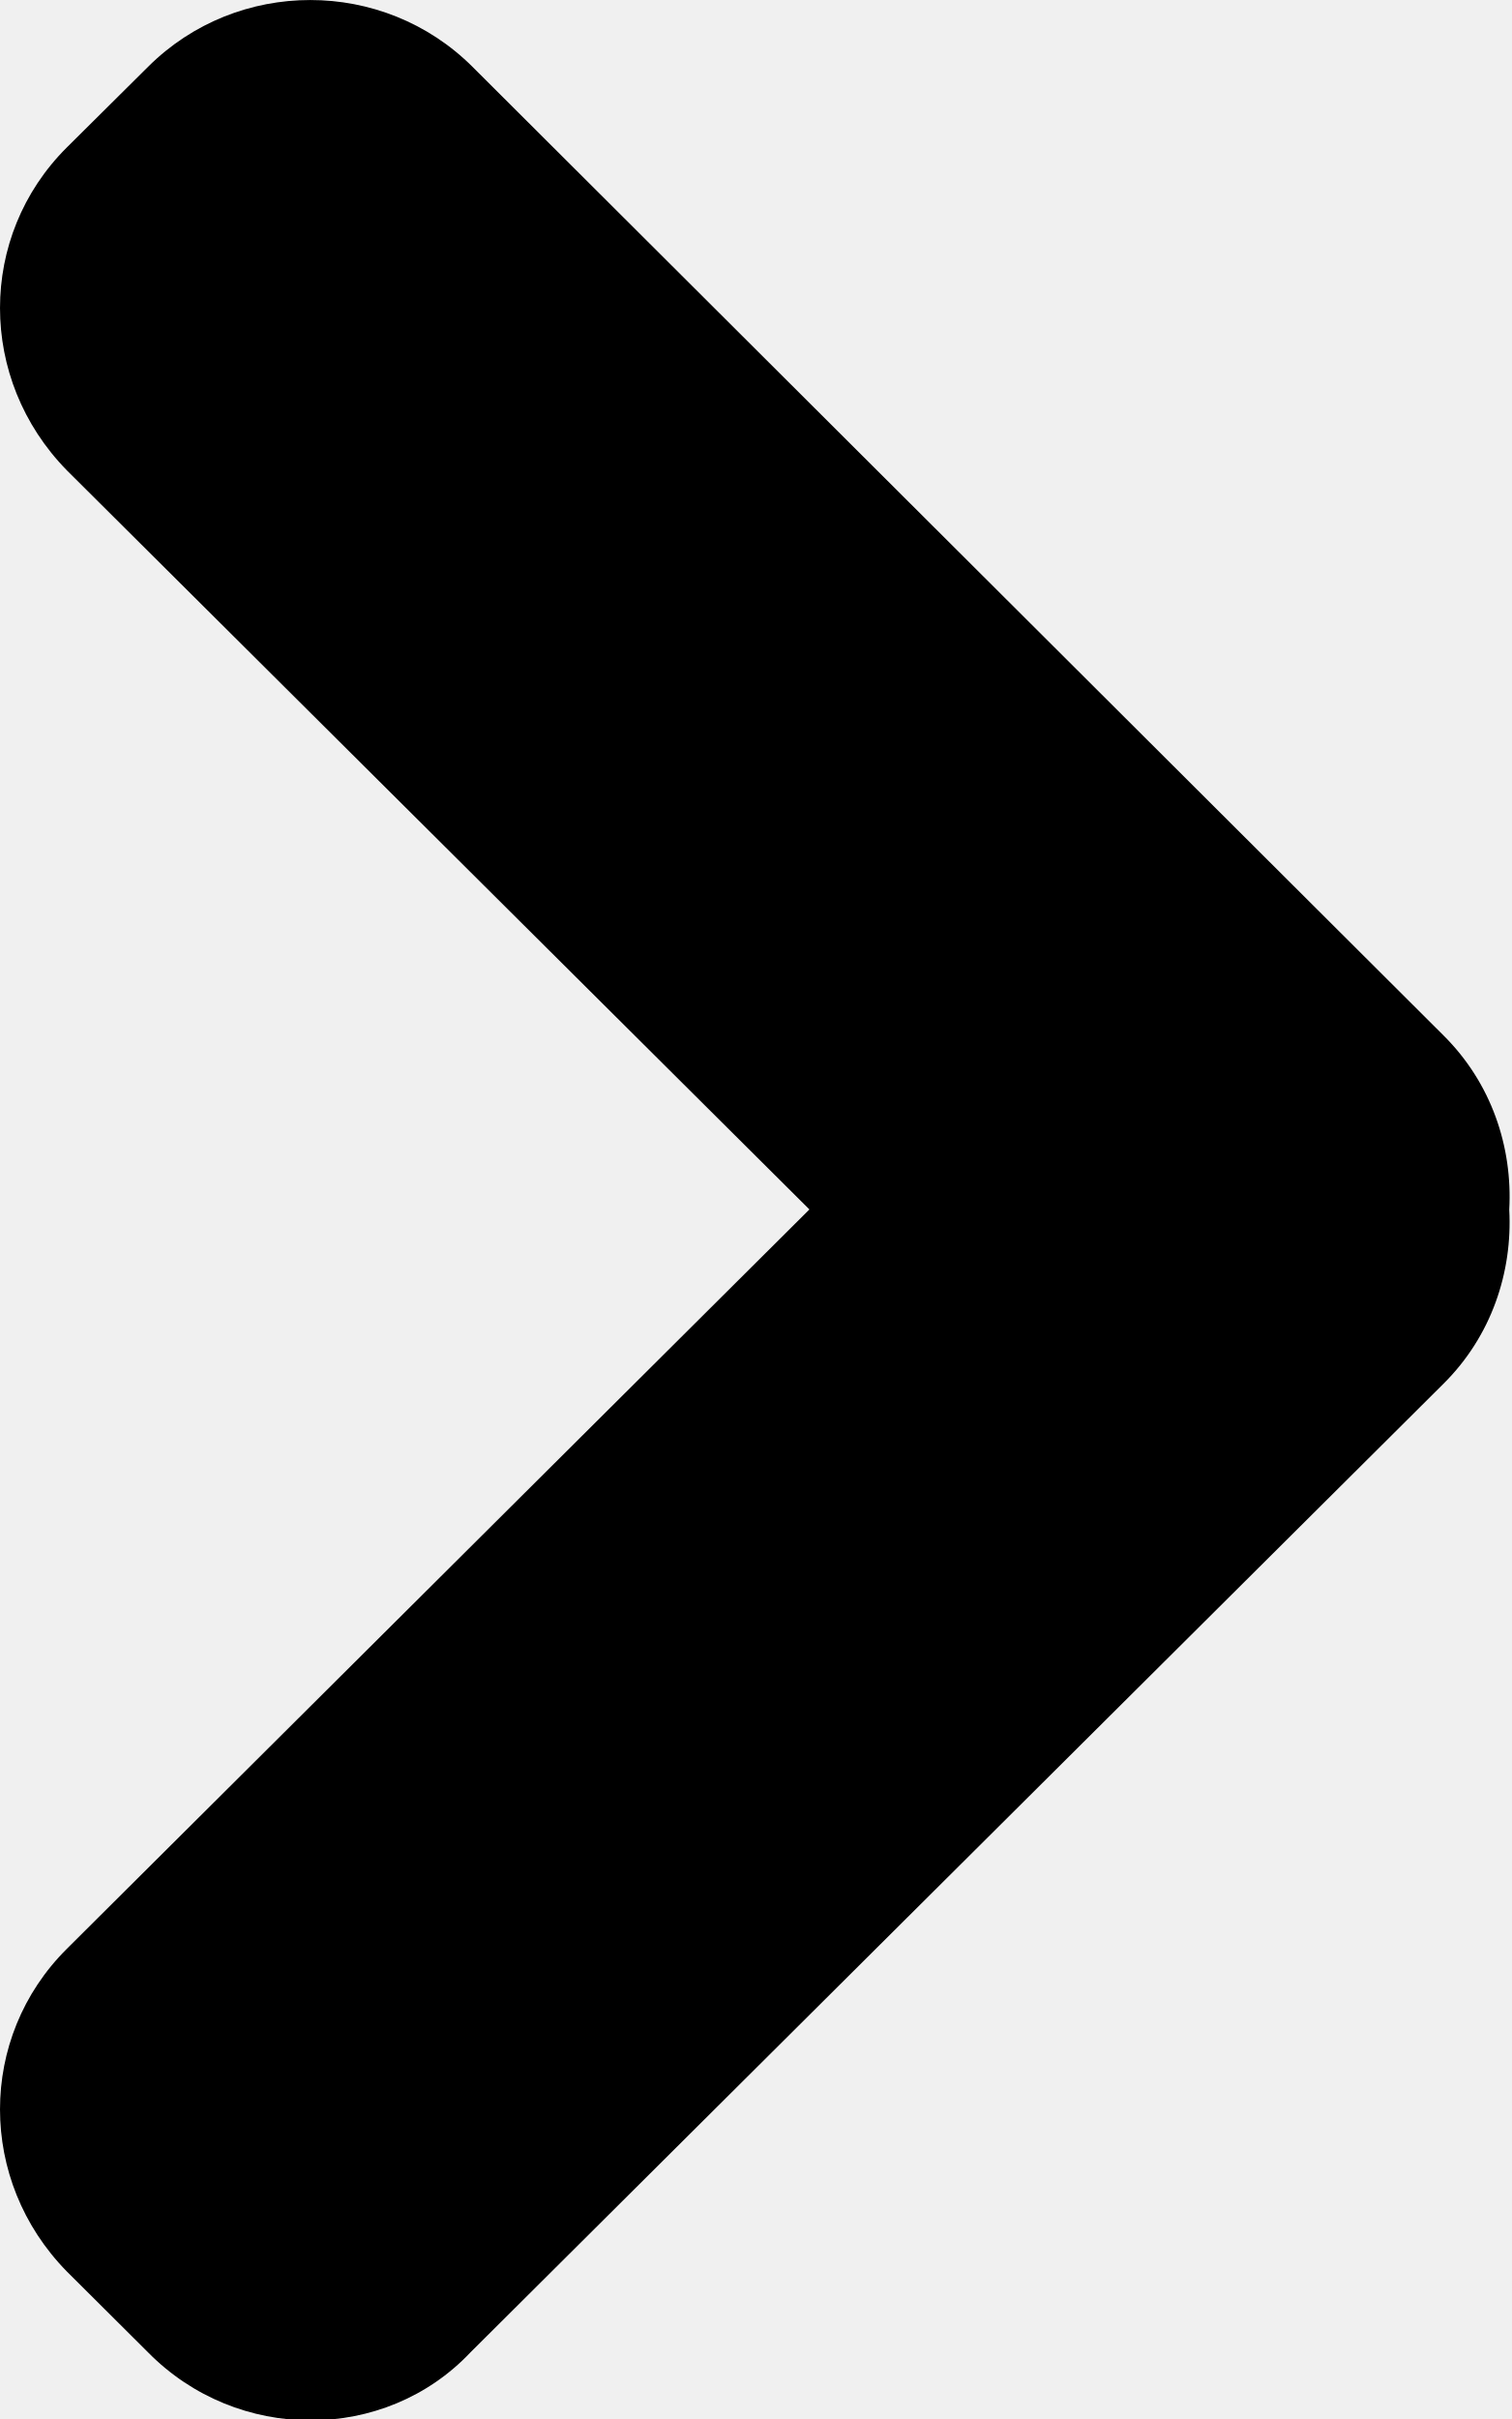
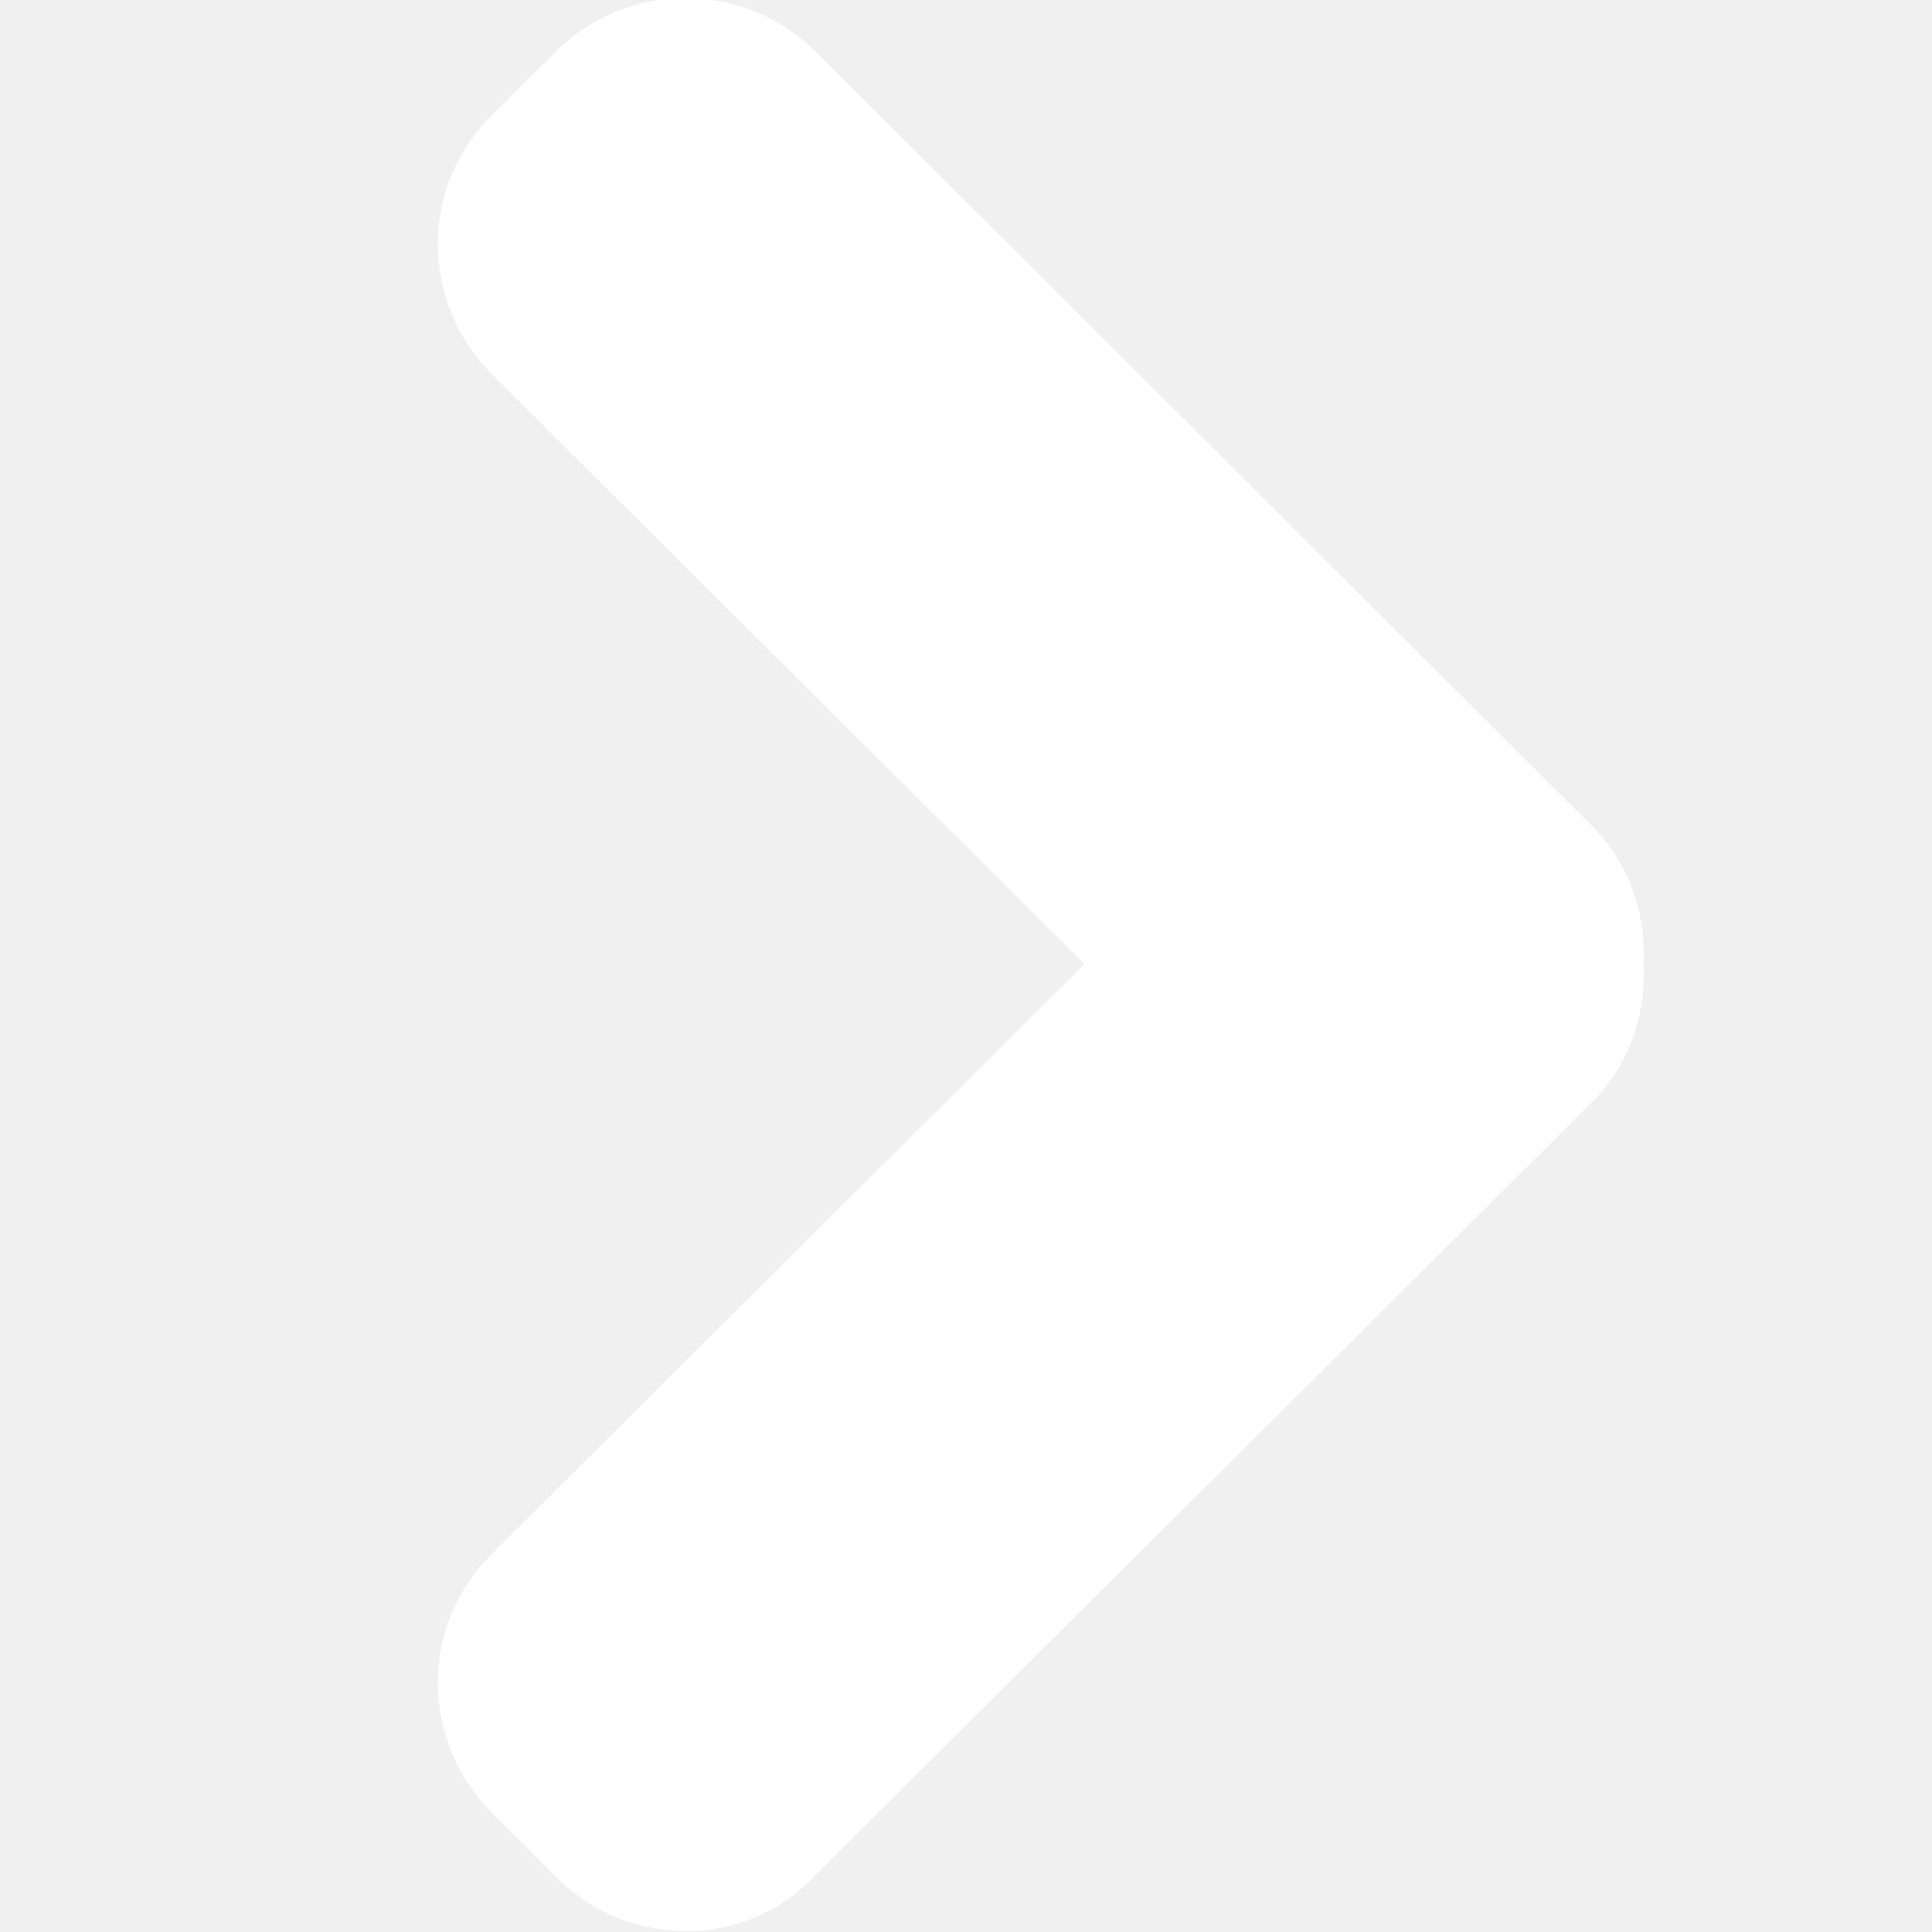
- <svg xmlns="http://www.w3.org/2000/svg" version="1.1" x="0px" y="0px" width="100%" height="100%" viewBox="15.654 -0.405 30 48" enable-background="new 15.654 -0.405 30 48" xml:space="preserve">
-   <path d="M16.98 38.266c-1.768 1.758-1.768 4.6 0 6.401l1.612 1.605c1.771 1.8 4.7 1.8 6.4 0l19.312-19.22 c0.95-0.942 1.372-2.211 1.305-3.454c0.068-1.246-0.354-2.513-1.305-3.457L25.031 0.92c-1.771-1.766-4.667-1.766-6.438 0 L16.98 2.521c-1.768 1.761-1.768 4.6 0 6.406l14.739 14.667L16.98 38.266z" />
+ <svg xmlns="http://www.w3.org/2000/svg" version="1.1" id="Layer_1" x="0px" y="0px" width="400px" height="400px" viewBox="0 0 400 400" enable-background="new 0 0 400 400" xml:space="preserve">
+   <path fill="#FFFFFF" d="M101.704,321.854c-14.733,14.65-14.733,38.333,0,53.342l13.433,13.375c14.758,15,39.167,15,53.333,0  l160.934-160.167c7.916-7.851,11.433-18.425,10.875-28.783c0.566-10.383-2.95-20.942-10.875-28.809L168.796,10.637  c-14.759-14.717-38.892-14.717-53.65,0l-13.441,13.342c-14.733,14.675-14.733,38.333,0,53.383l122.825,122.225L101.704,321.854z" />
</svg>
